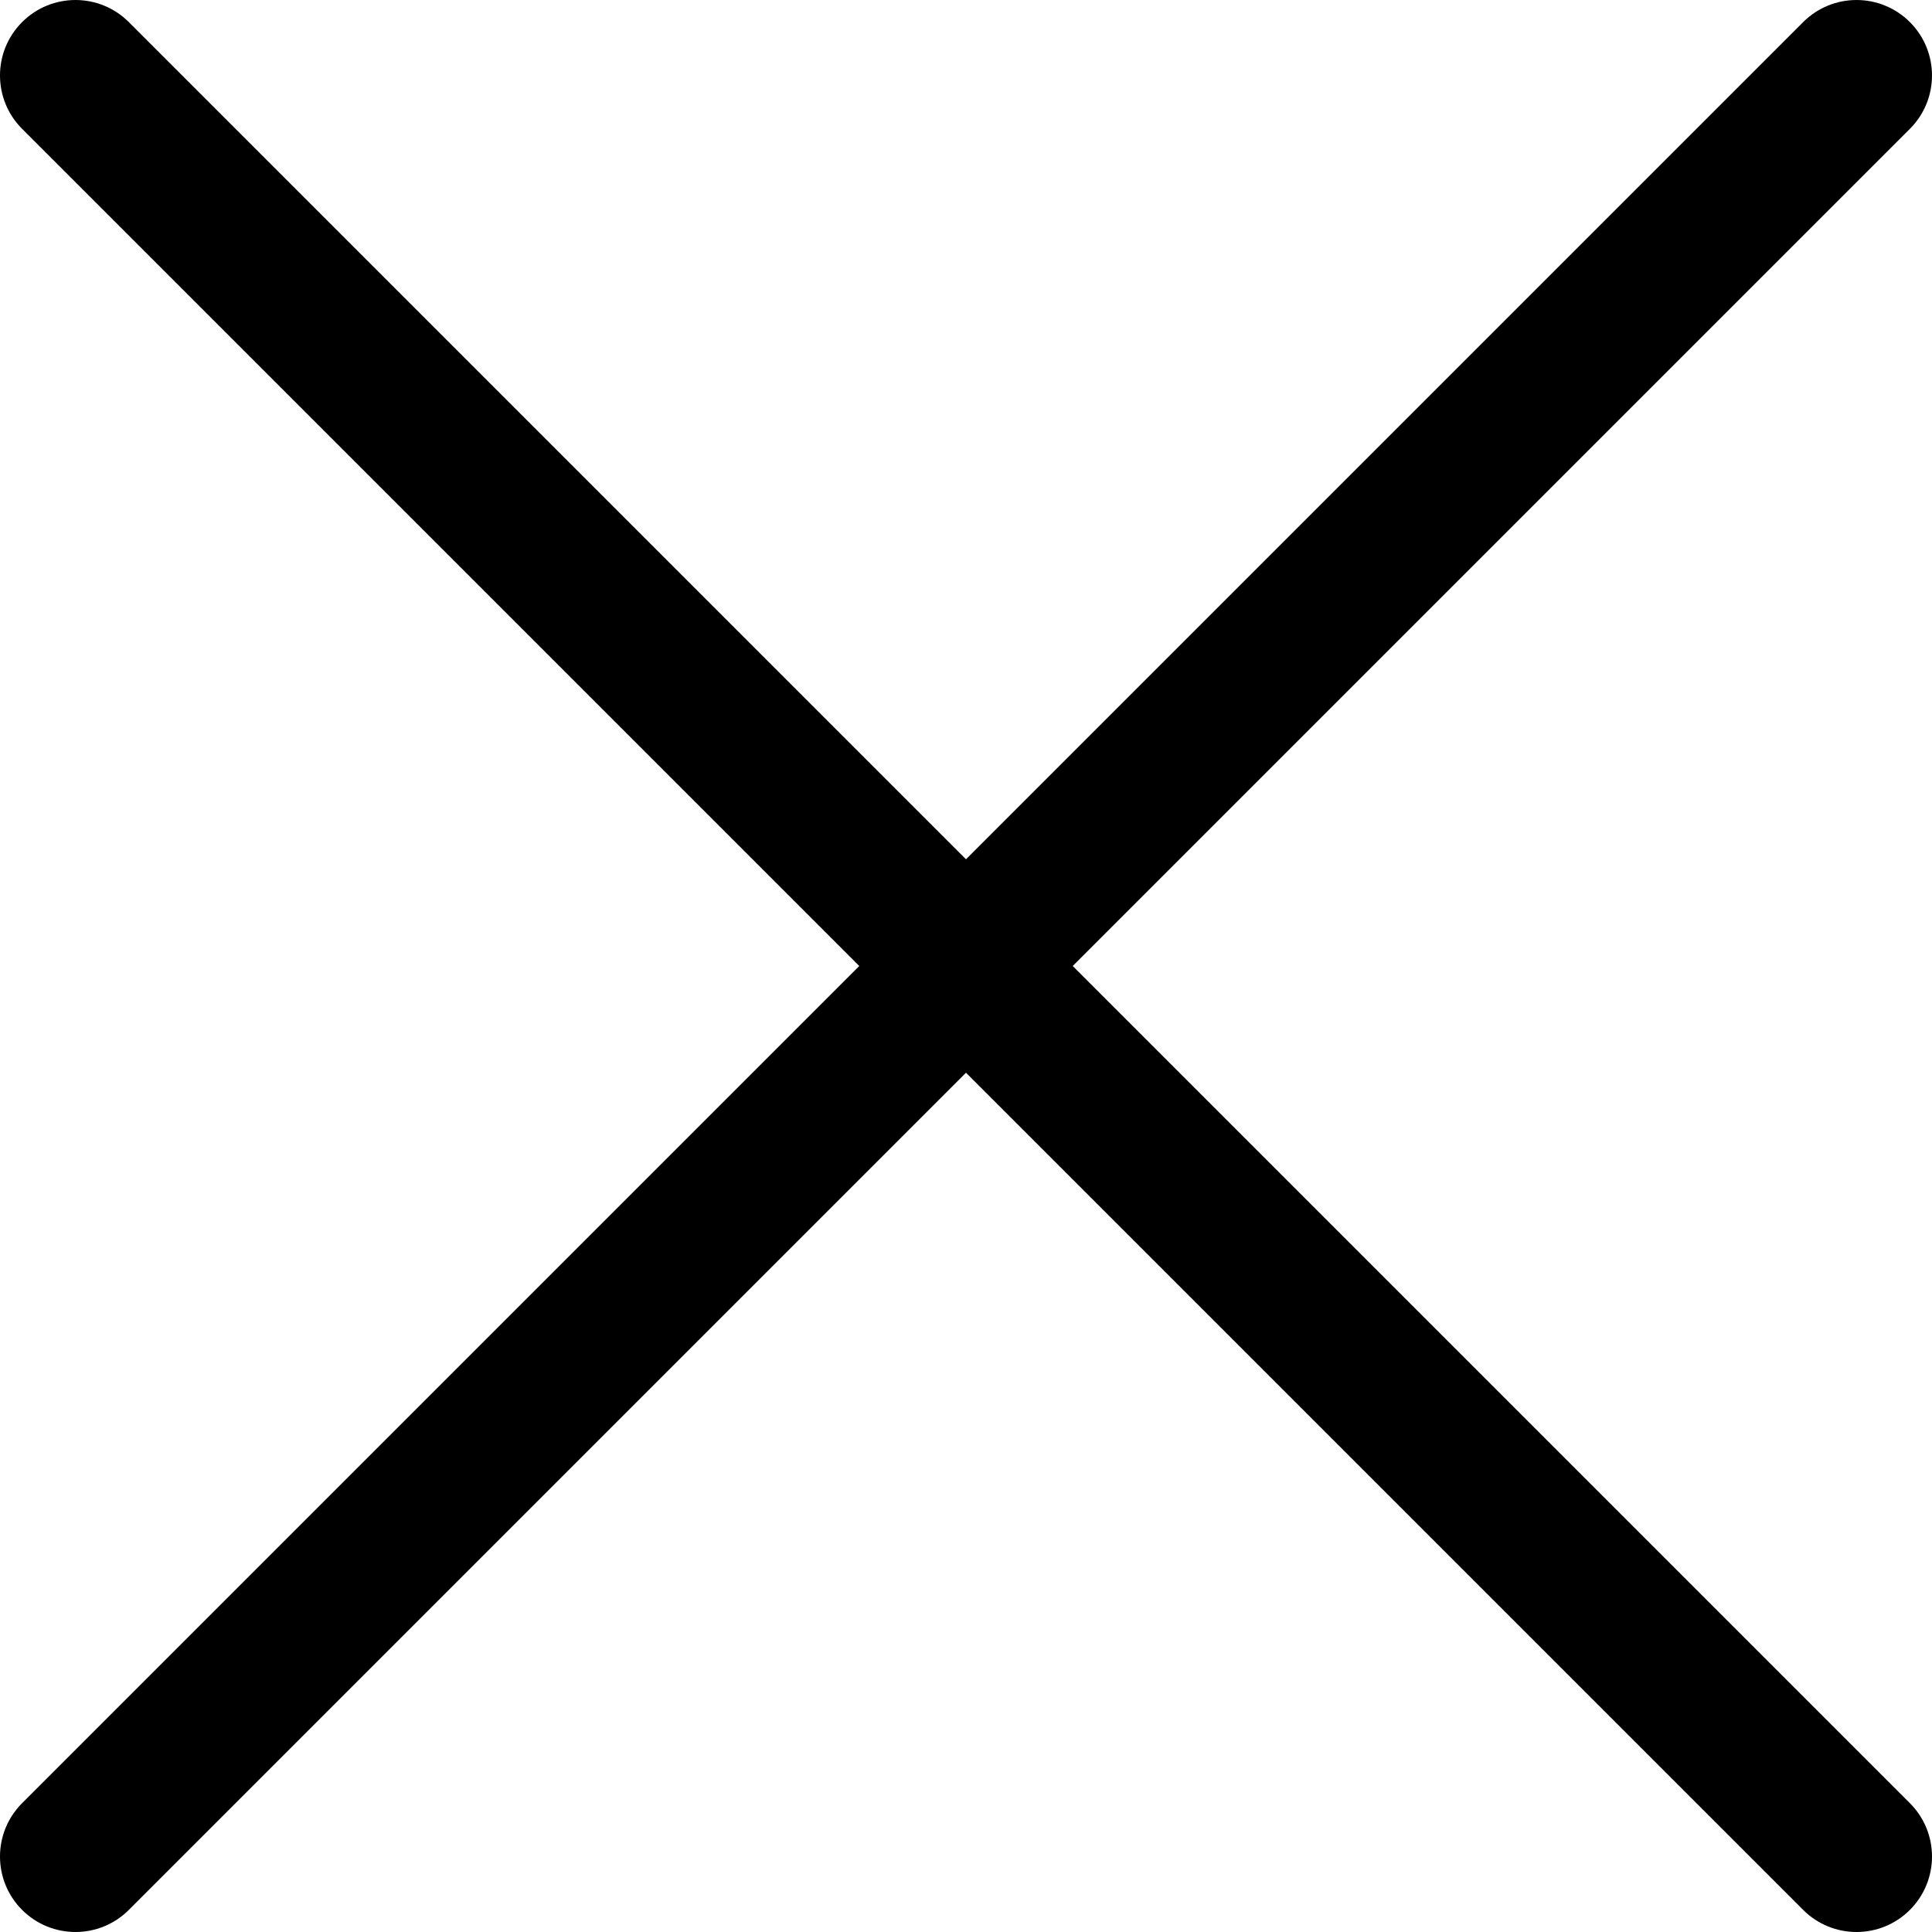
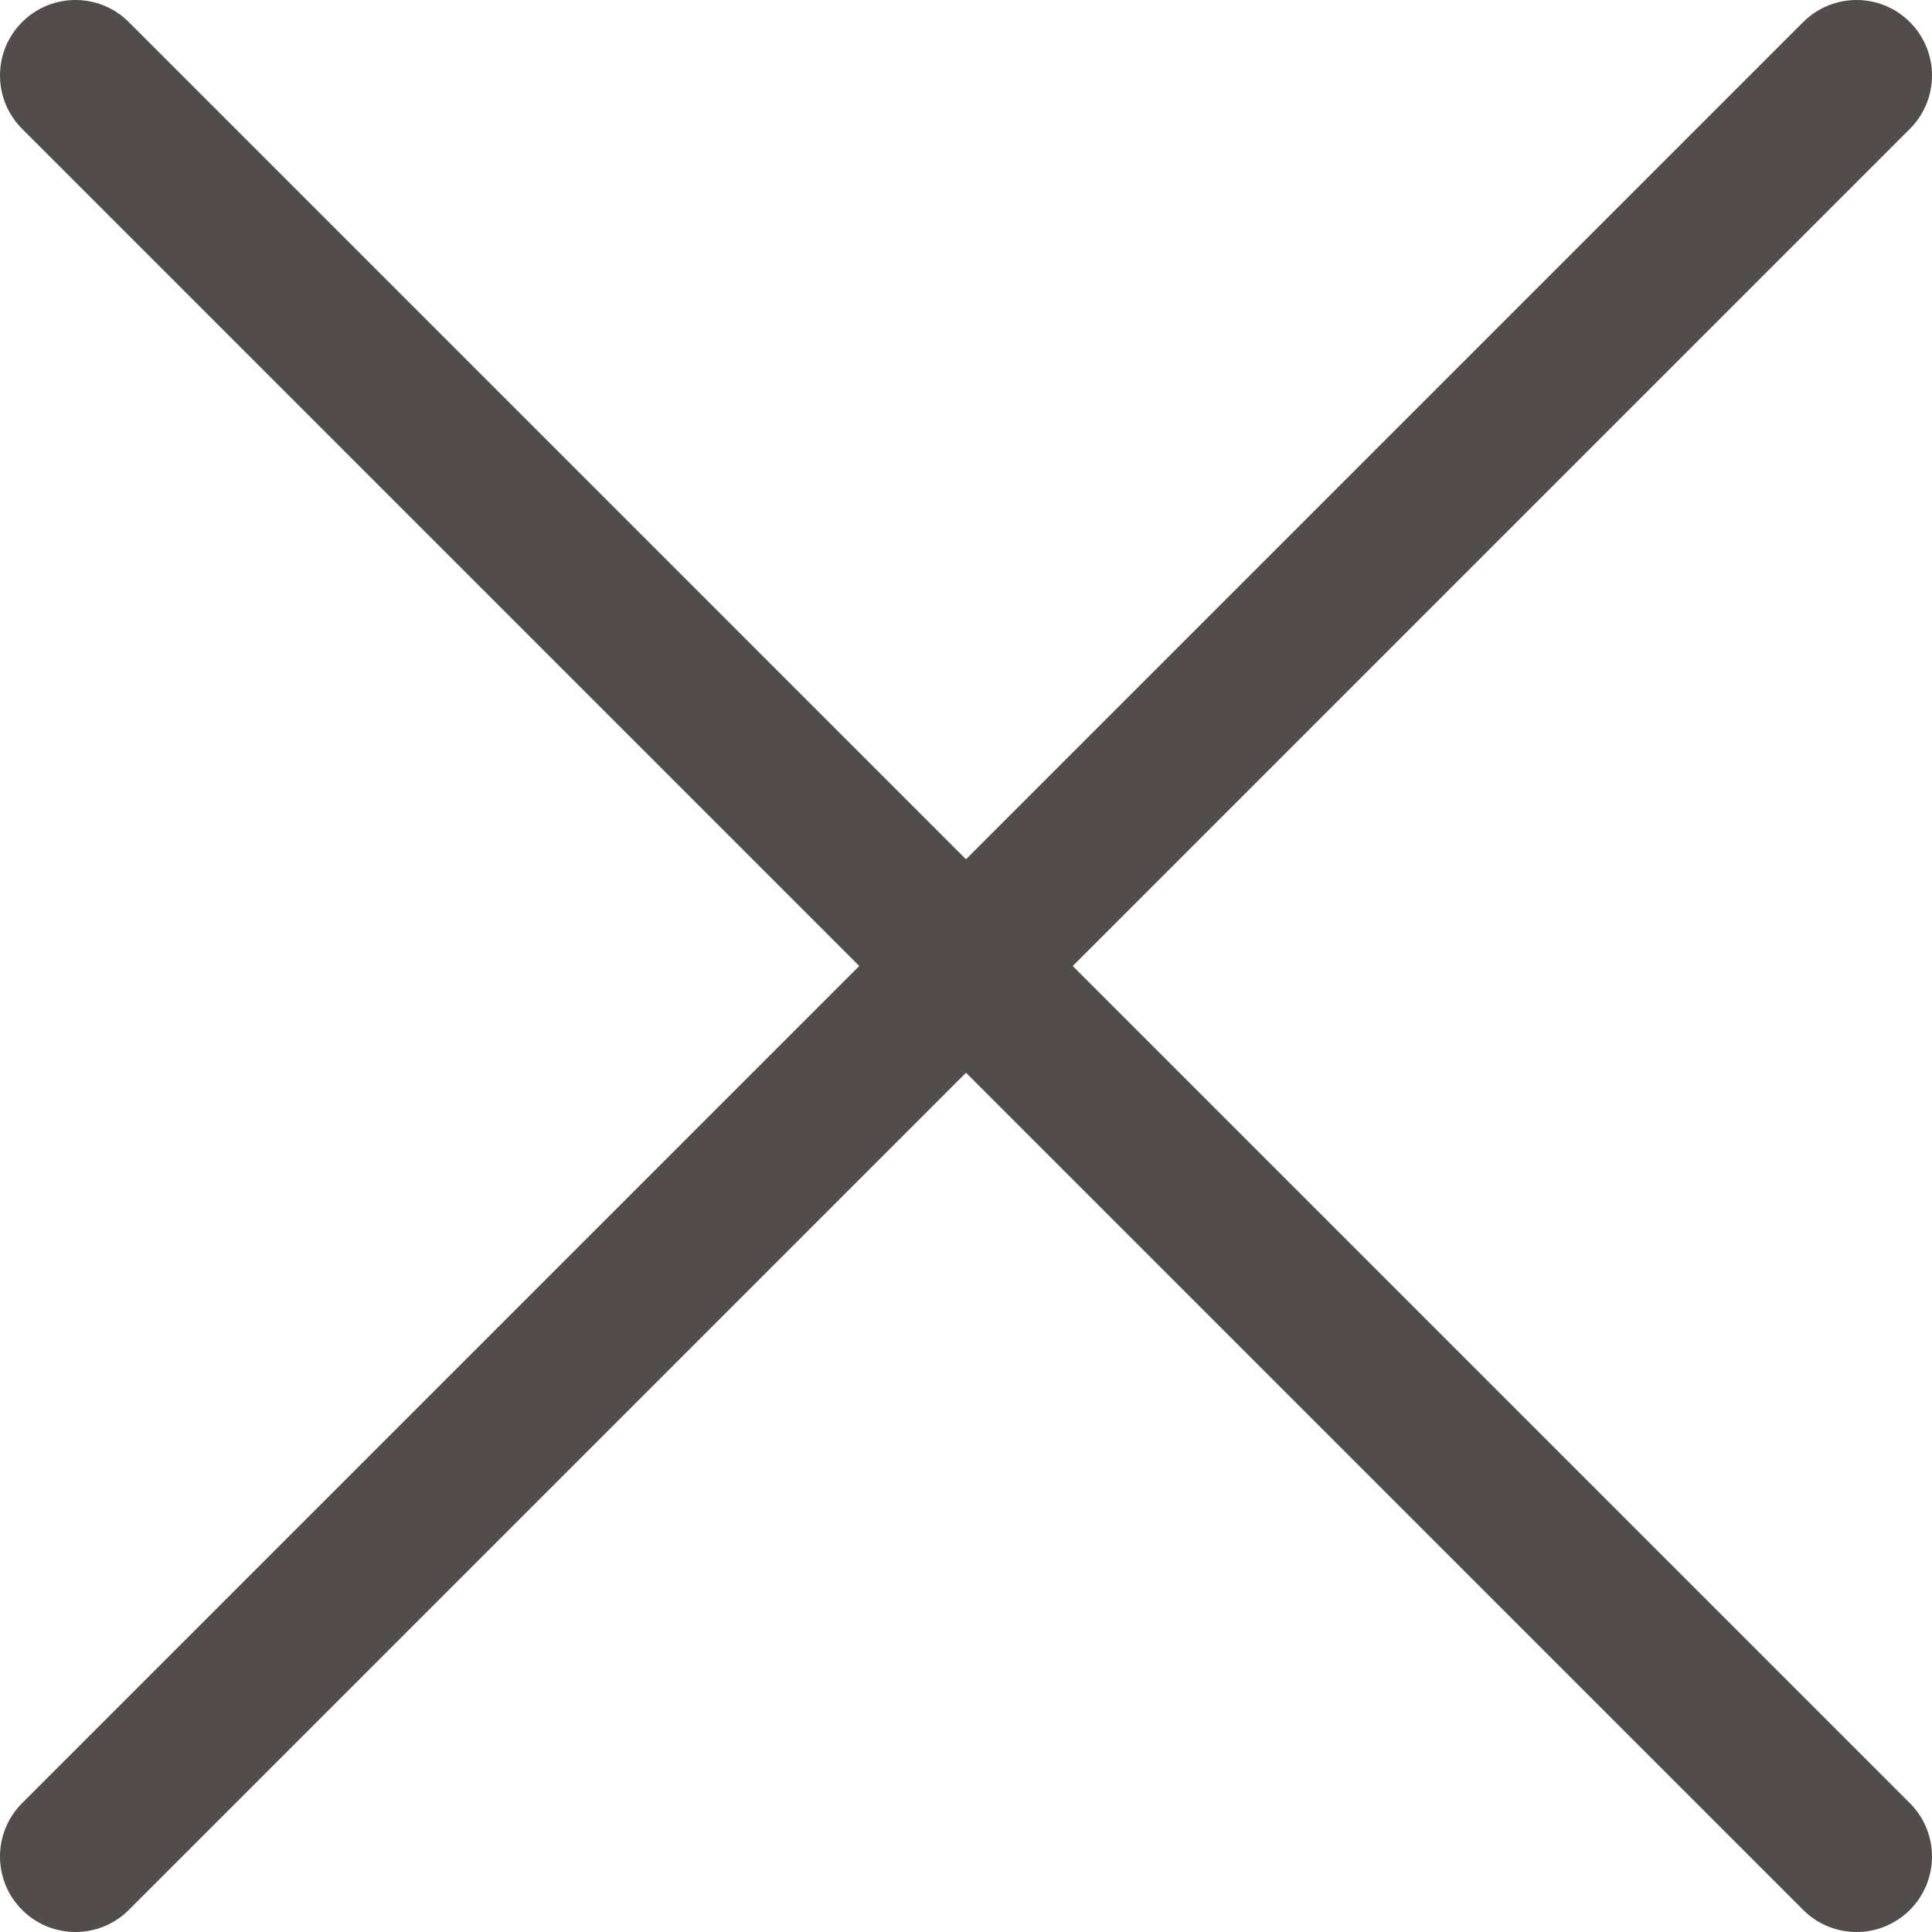
- <svg xmlns="http://www.w3.org/2000/svg" version="1.1" id="Capa_1" x="0px" y="0px" viewBox="0 0 512.001 512.001" style="enable-background:new 0 0 512.001 512.001;" xml:space="preserve">
+ <svg xmlns="http://www.w3.org/2000/svg" fill="#524d4b" version="1.1" id="Capa_1" x="0px" y="0px" viewBox="0 0 512.001 512.001" style="enable-background:new 0 0 512.001 512.001;" xml:space="preserve">
  <g>
    <g>
      <path d="M284.286,256.002L506.143,34.144c7.811-7.811,7.811-20.475,0-28.285c-7.811-7.81-20.475-7.811-28.285,0L256,227.717    L34.143,5.859c-7.811-7.811-20.475-7.811-28.285,0c-7.81,7.811-7.811,20.475,0,28.285l221.857,221.857L5.858,477.859    c-7.811,7.811-7.811,20.475,0,28.285c3.905,3.905,9.024,5.857,14.143,5.857c5.119,0,10.237-1.952,14.143-5.857L256,284.287    l221.857,221.857c3.905,3.905,9.024,5.857,14.143,5.857s10.237-1.952,14.143-5.857c7.811-7.811,7.811-20.475,0-28.285    L284.286,256.002z" />
    </g>
  </g>
  <g>
</g>
  <g>
</g>
  <g>
</g>
  <g>
</g>
  <g>
</g>
  <g>
</g>
  <g>
</g>
  <g>
</g>
  <g>
</g>
  <g>
</g>
  <g>
</g>
  <g>
</g>
  <g>
</g>
  <g>
</g>
  <g>
</g>
</svg>
